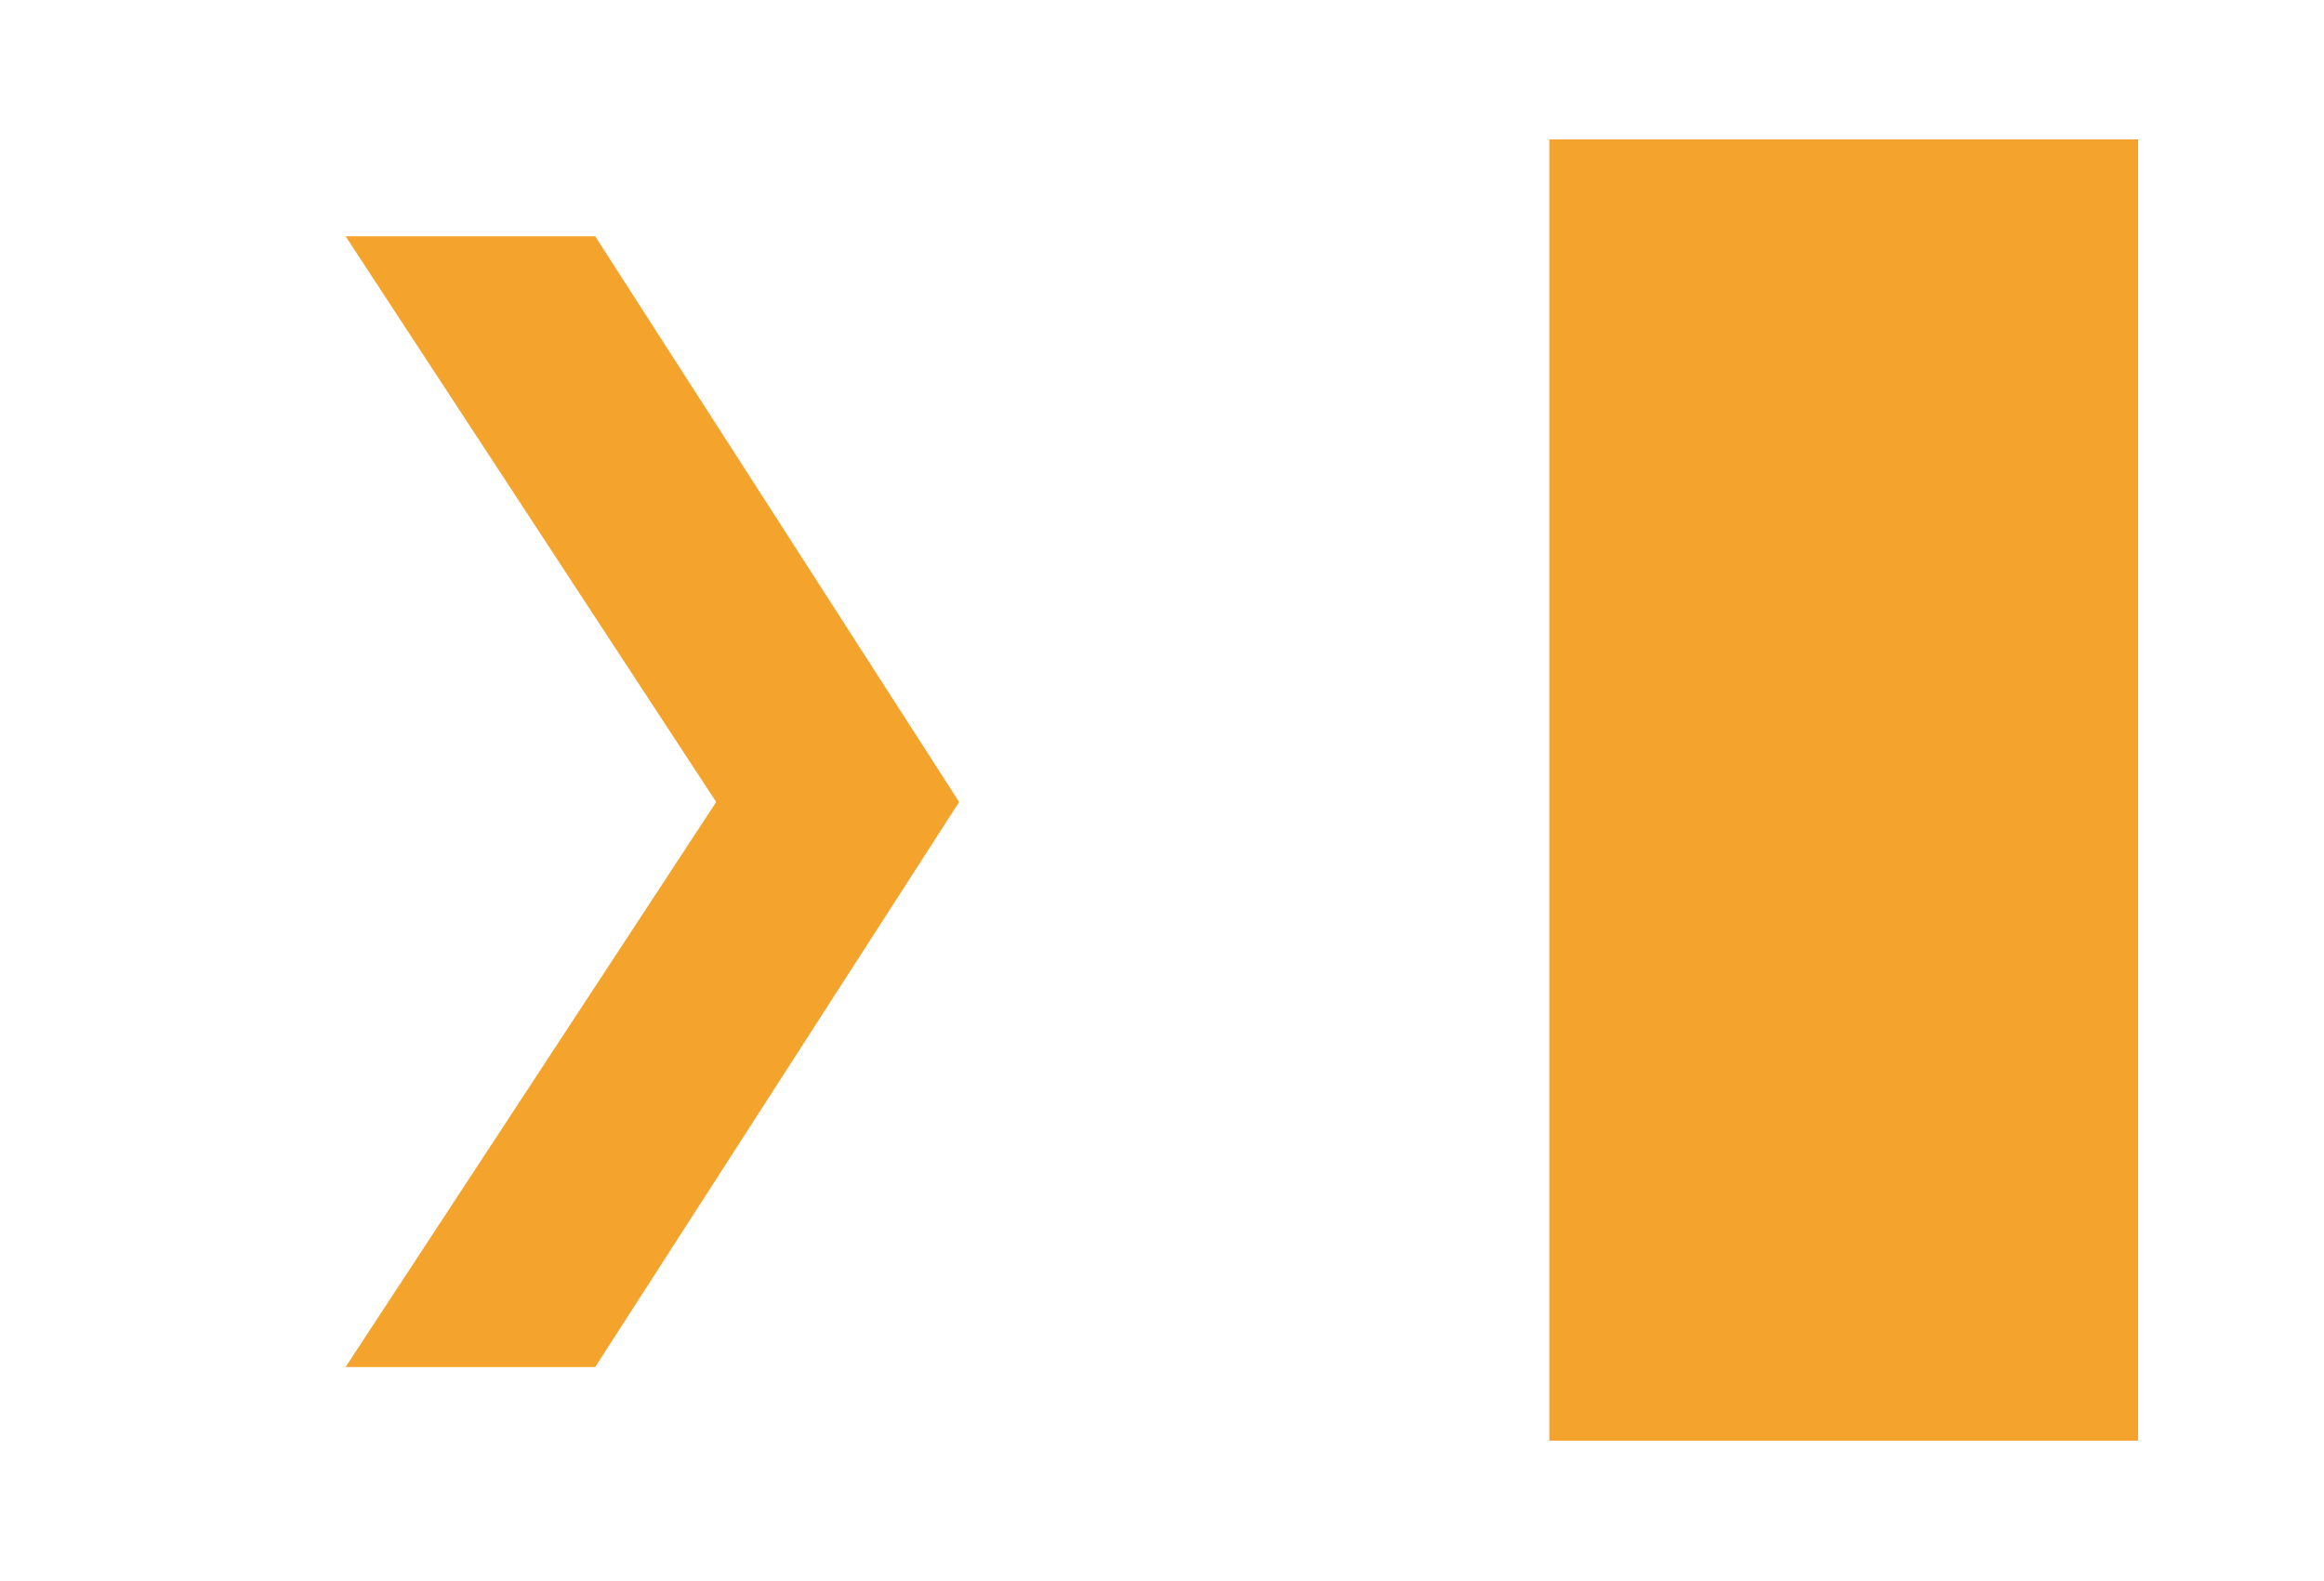
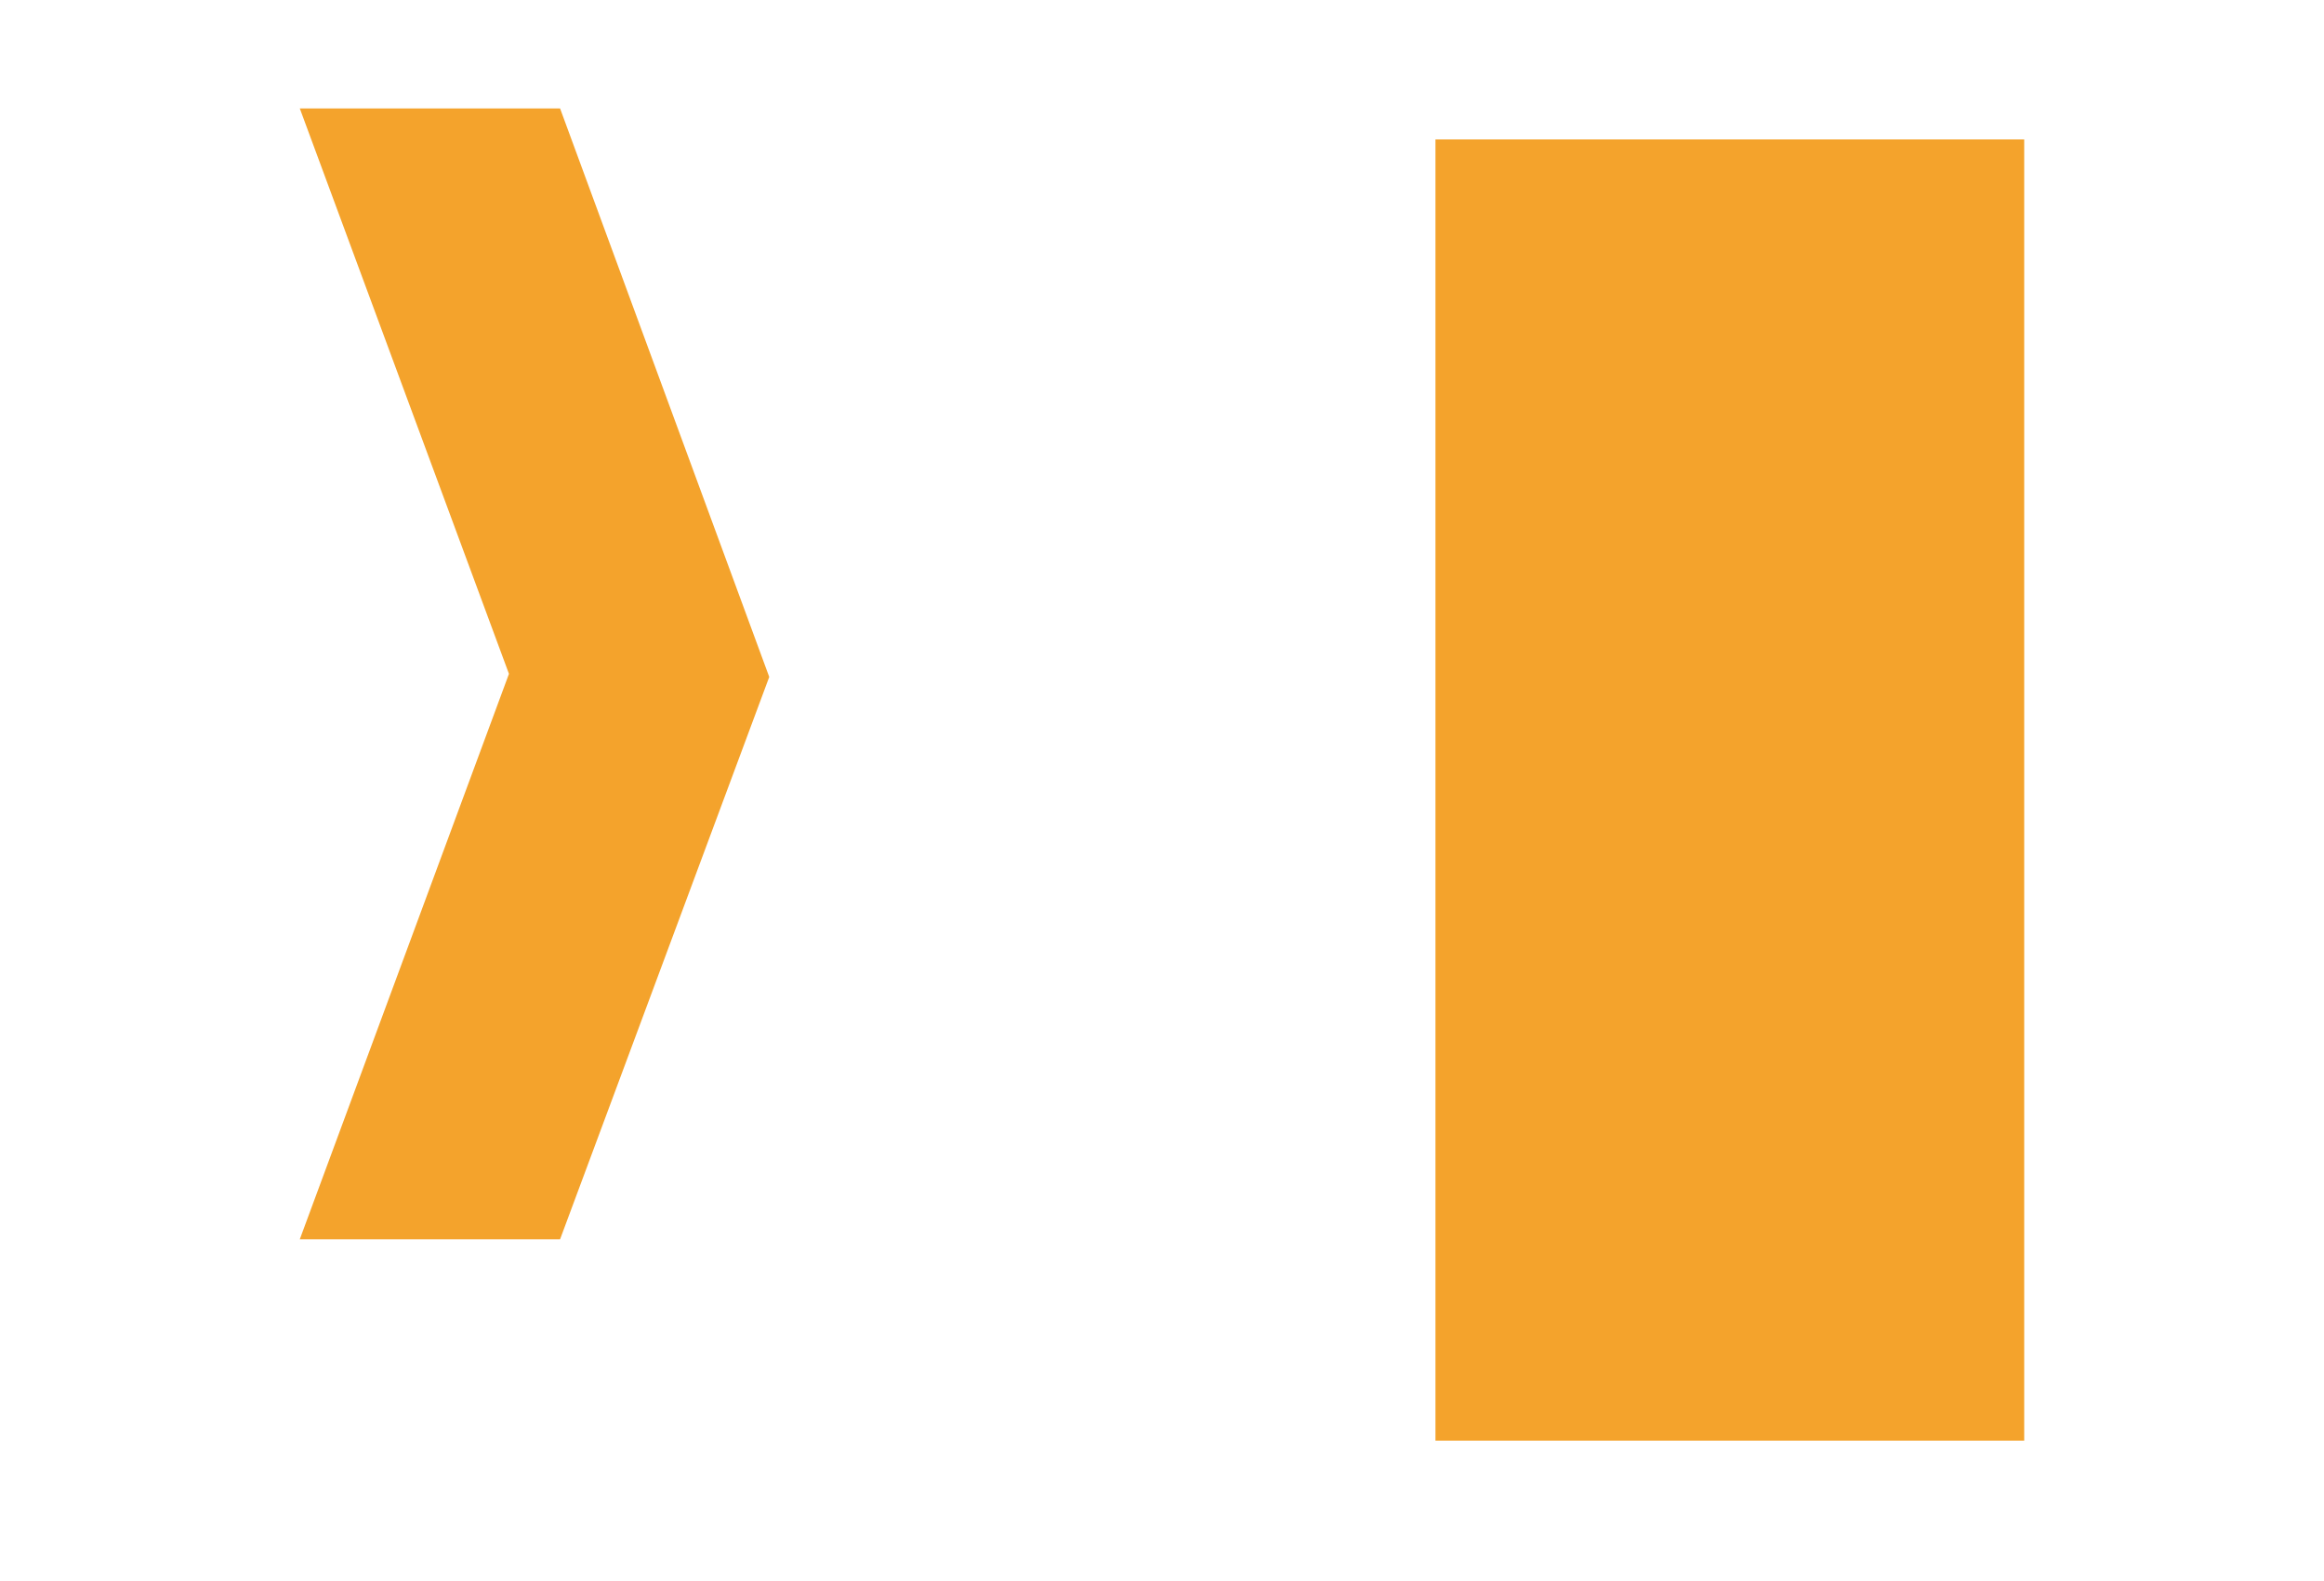
- <svg xmlns="http://www.w3.org/2000/svg" width="300" height="204" viewBox="106 154 300 204" role="img" aria-label="baud">
-   <text x="130" y="314" font-size="200" font-family="JetBrains Mono, ui-monospace, SFMono-Regular, Menlo, monospace" font-weight="700" fill="#F4A32C">❯</text>
-   <rect x="306" y="172" width="76" height="168" fill="#F4A32C">
-   </rect>
+ <svg xmlns="http://www.w3.org/2000/svg" width="300" height="204" viewBox="120.7 154 300 204" role="img" aria-label="baud">
+   <path d="M193 314H159.4L186.4 241L159.4 168H193L220 241.4Z" fill="#F4A32C" />
+   <rect x="306" y="172" width="76" height="168" fill="#F4A32C" />
</svg>
